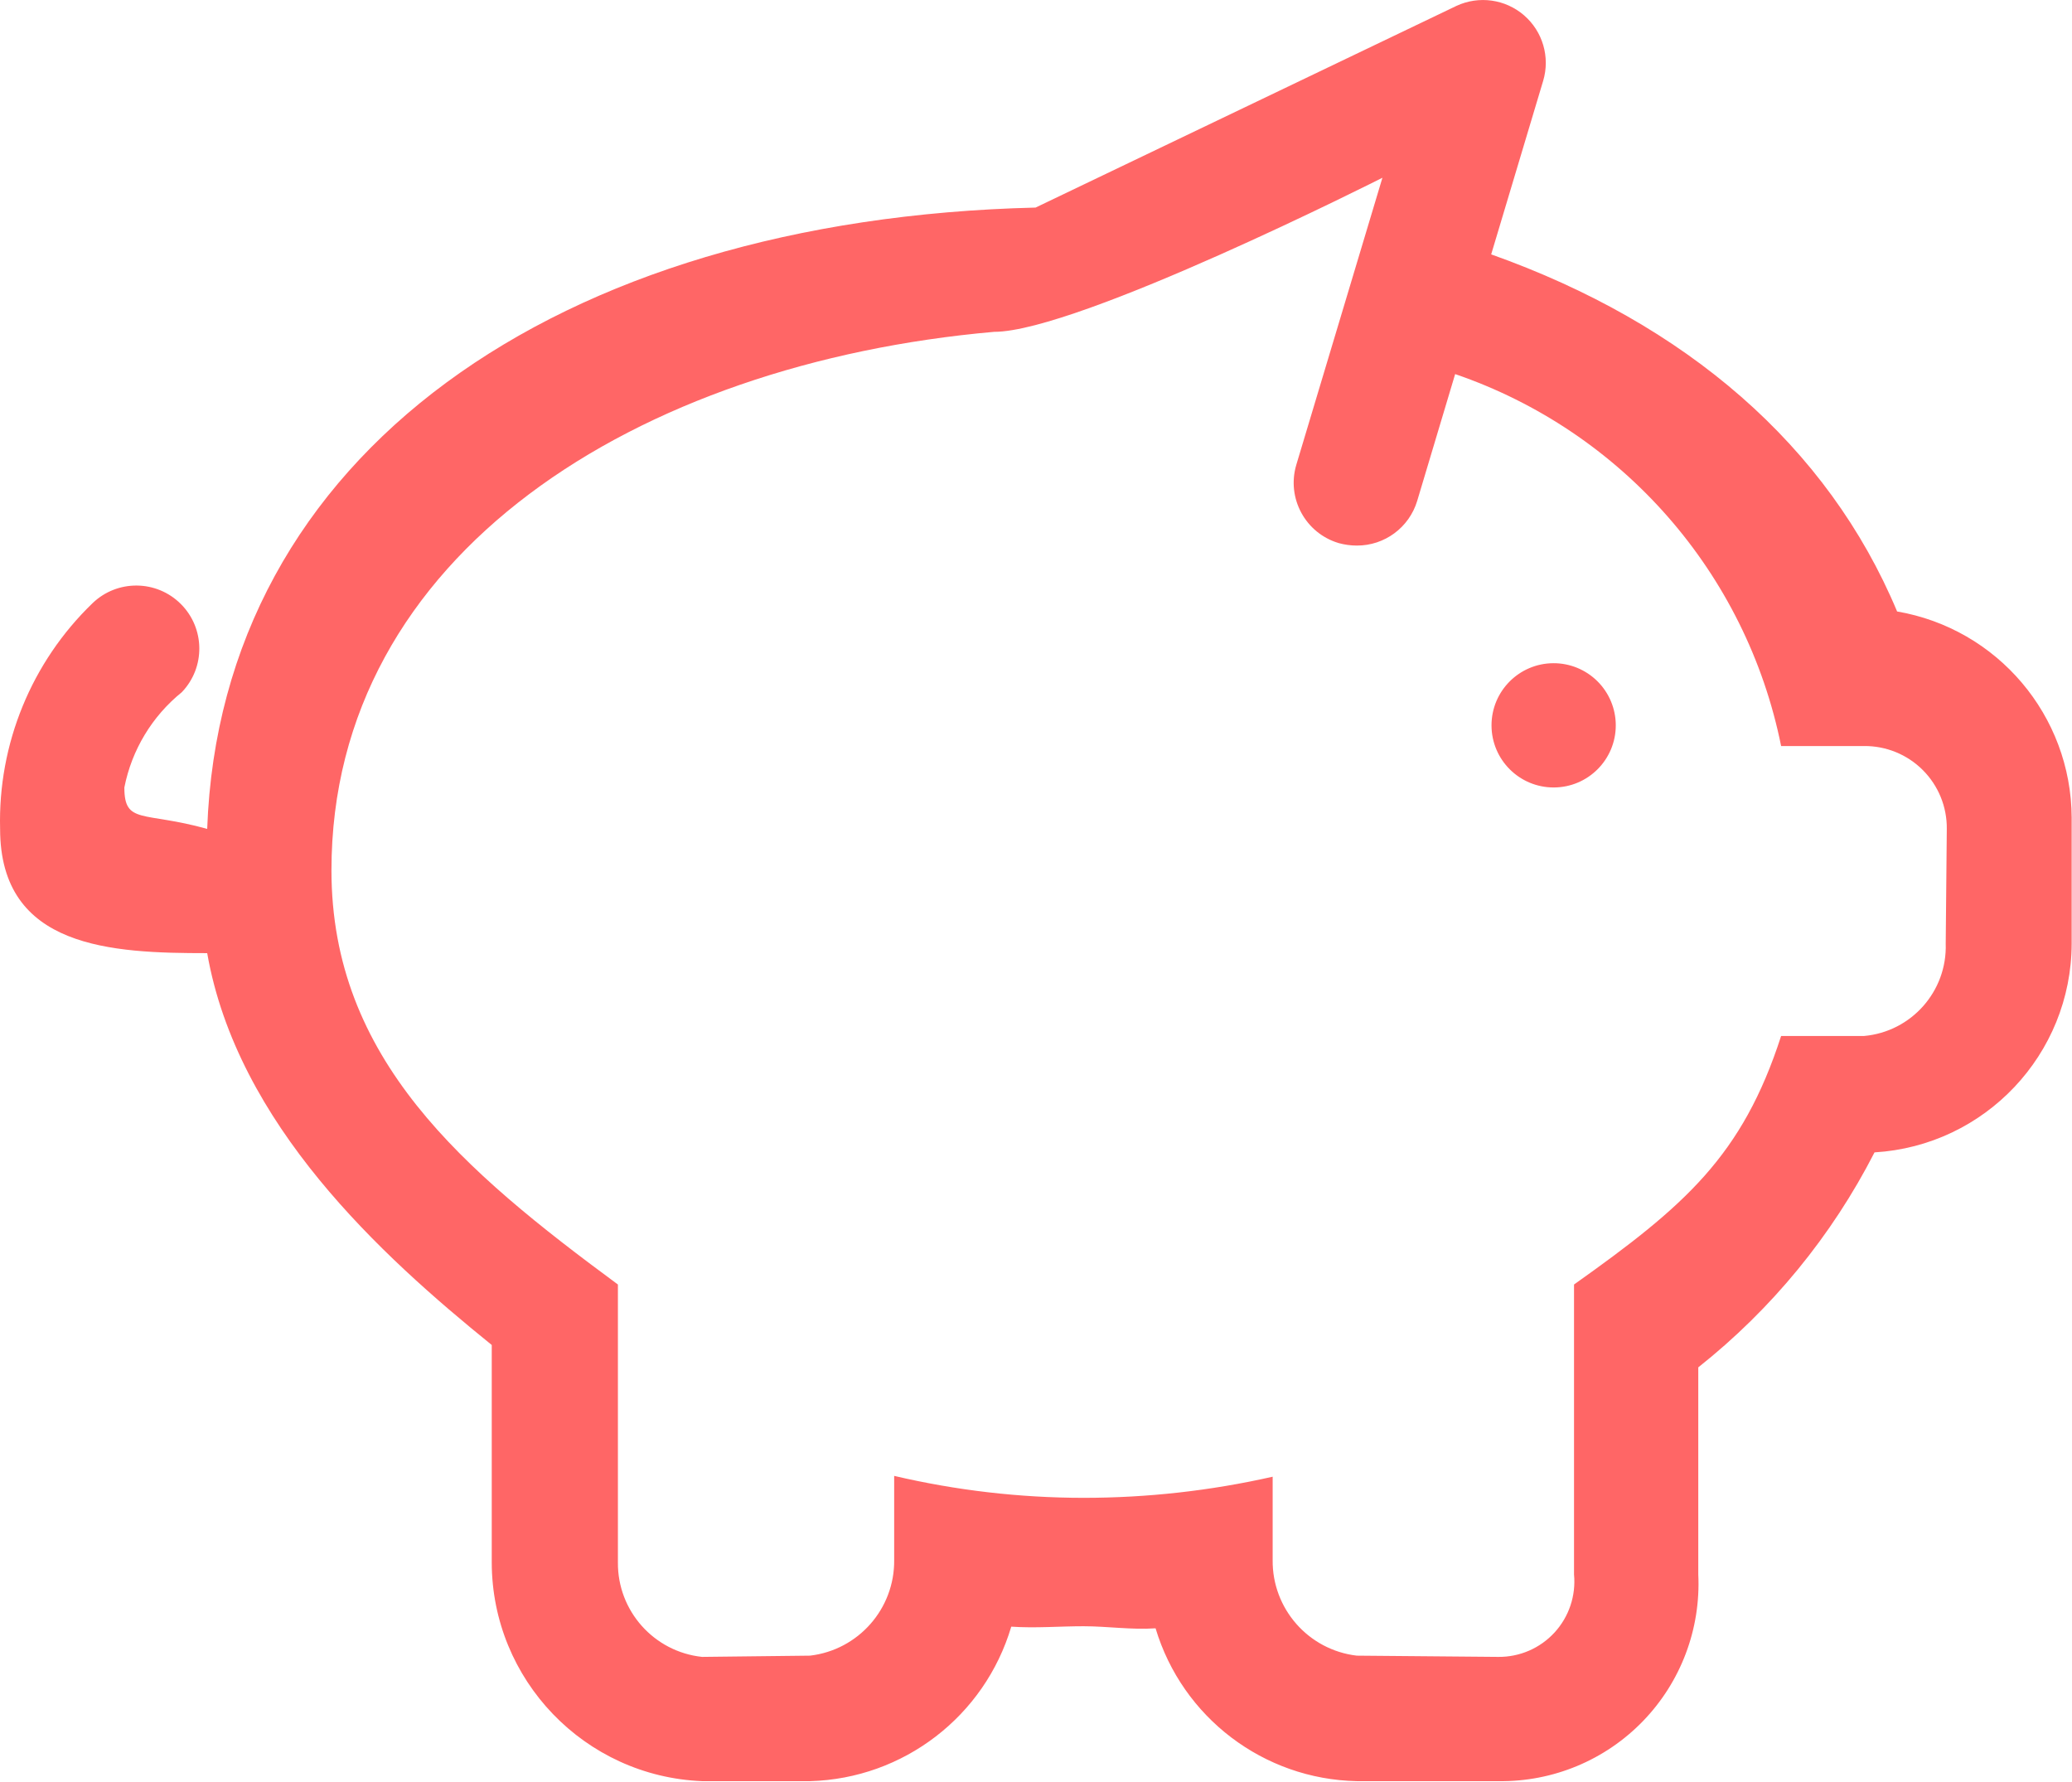
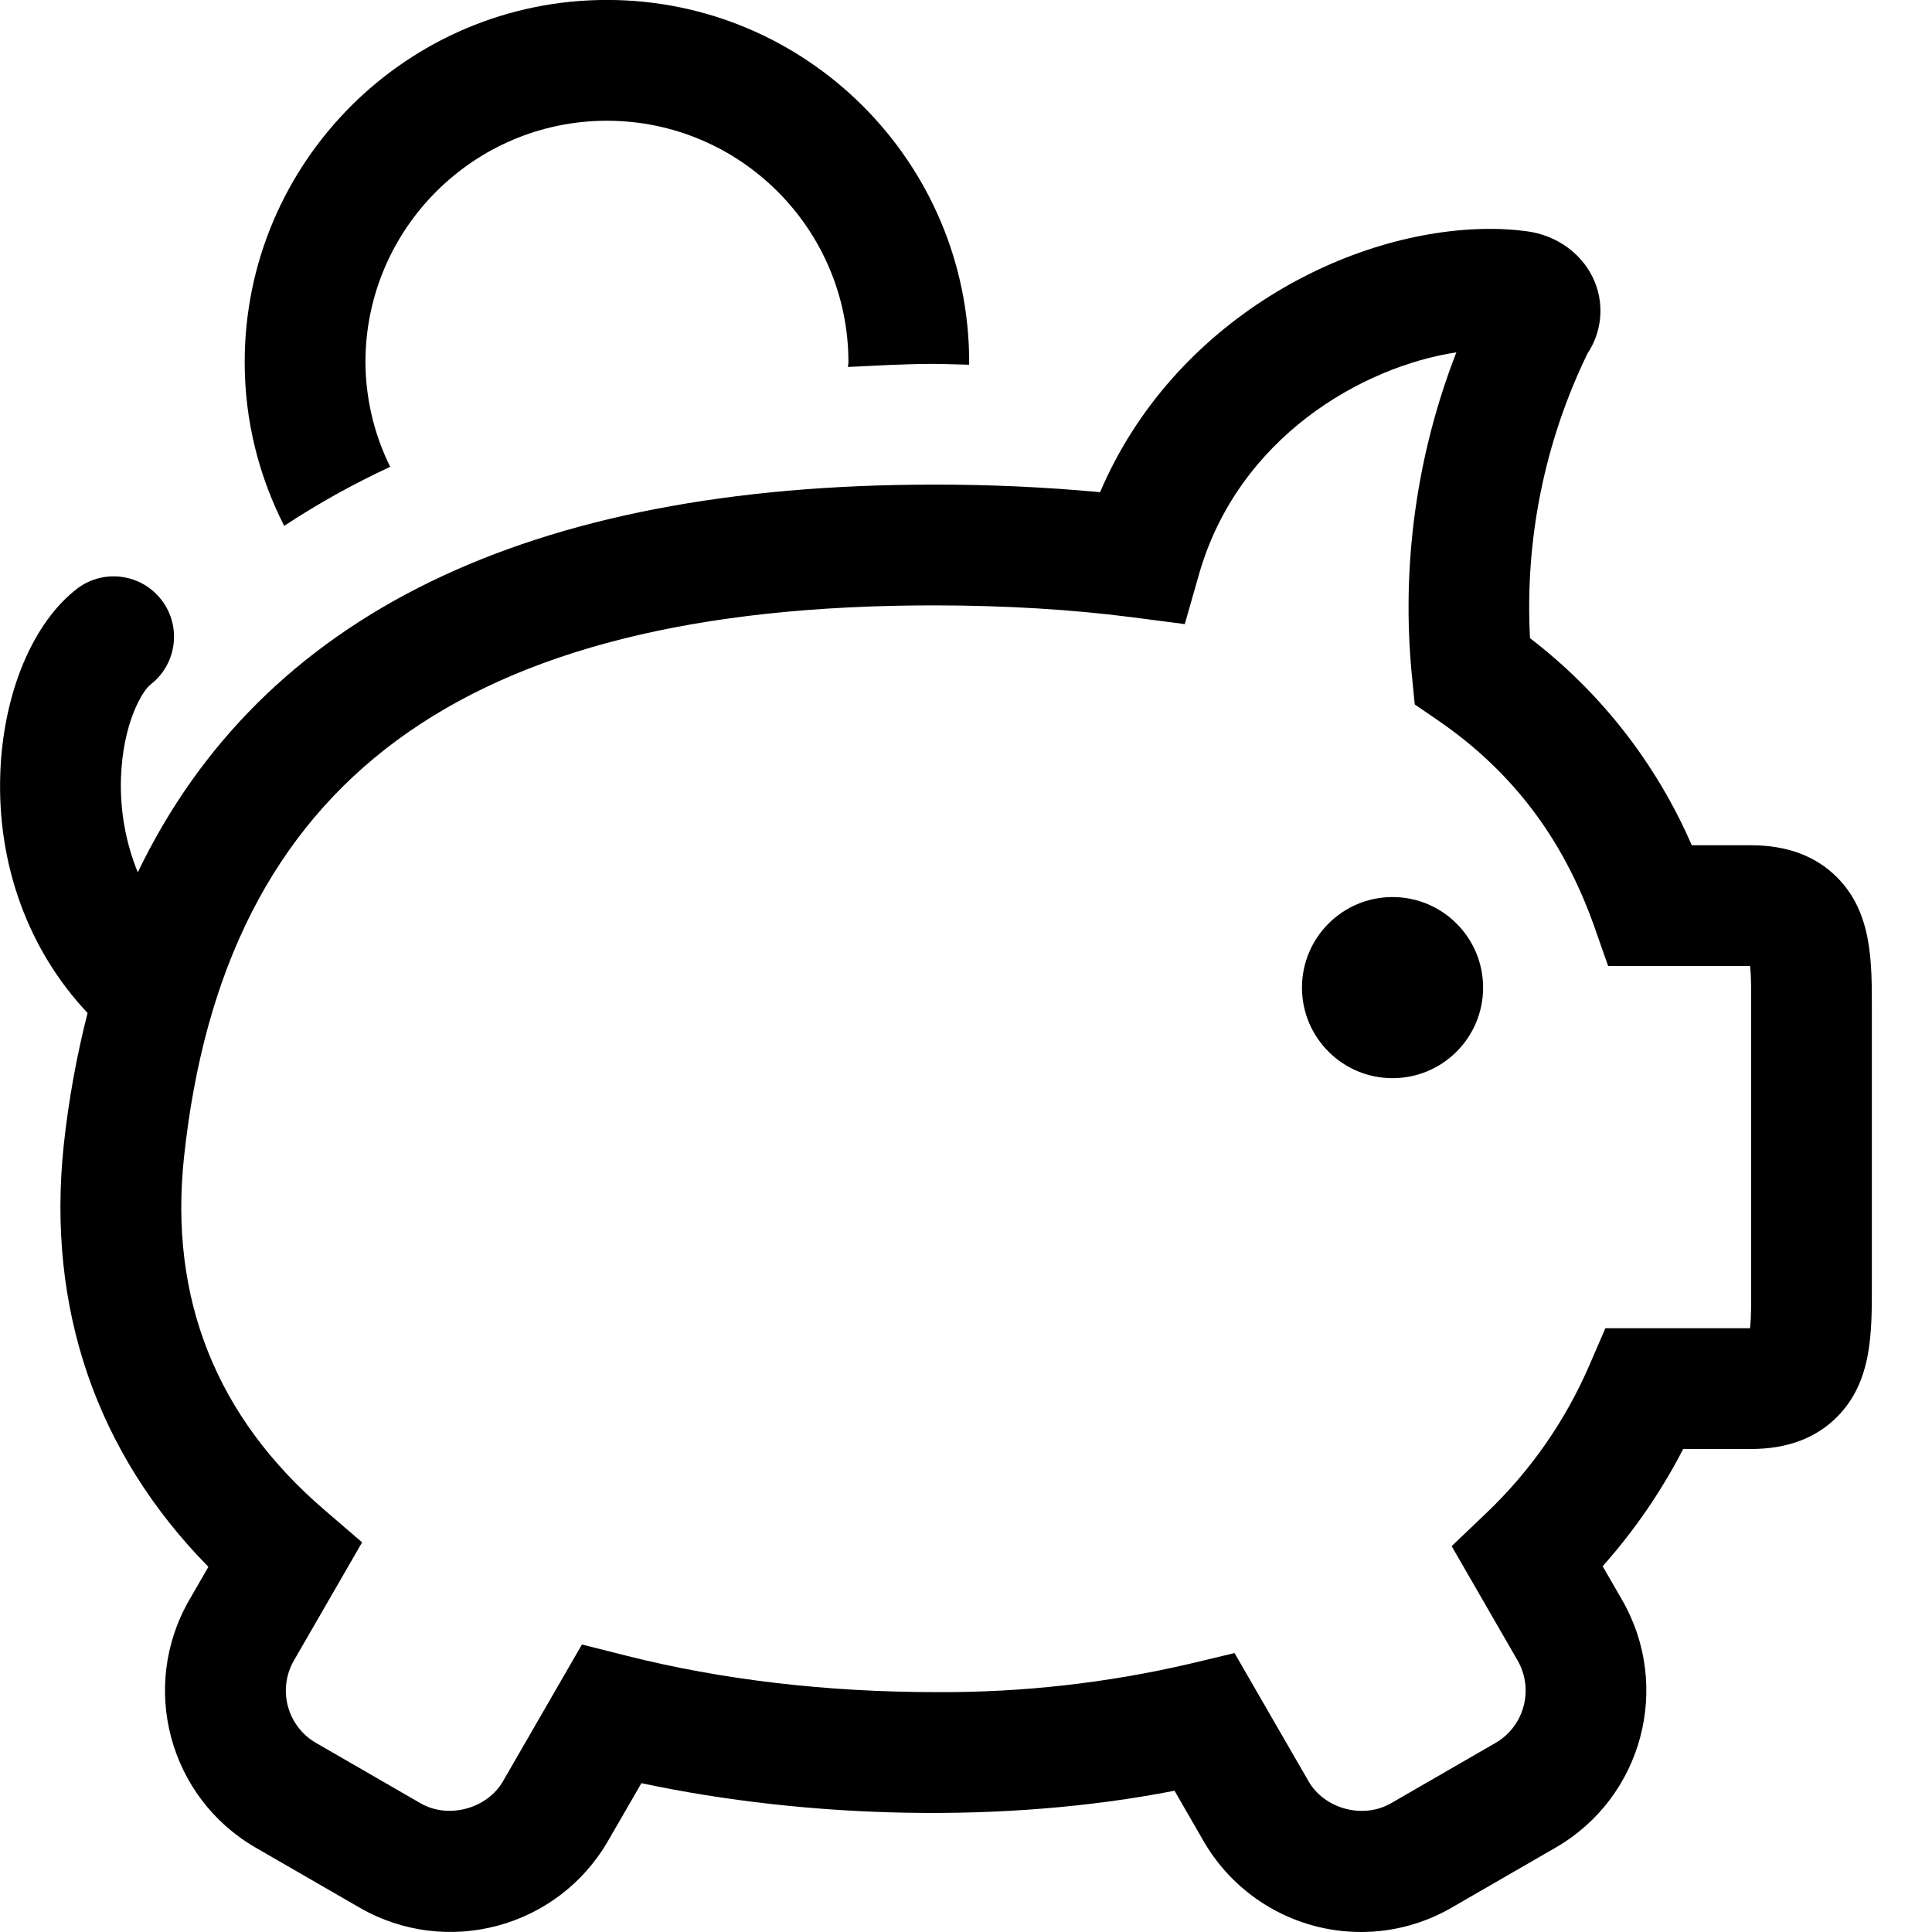
- <svg xmlns="http://www.w3.org/2000/svg" class="icon" width="200px" height="171.96px" viewBox="0 0 1191 1024" version="1.1">
-   <path fill="#FF6666" d="M892.856 381.186a35.712 35.712 0 1 0 35.902 35.712A35.712 35.712 0 0 0 892.856 381.186z m197.606-29.76c-39.878-95.232-121.42-165.465-233.318-205.224l29.879-99.755A36.117 36.117 0 0 0 837.217 3.354L595.257 119.299c-275.696 6.666-468.492 142.371-476.159 357.119-36.712-10.237-47.616-2.381-47.616-23.808a93.732 93.732 0 0 1 33.022-54.758 36.236 36.236 0 0 0-51.282-51.187A173.965 173.965 0 0 0 0.059 476.418c0 68.805 64.281 71.424 119.04 71.424 17.237 98.327 99.993 173.798 163.56 225.223v124.992a126.015 126.015 0 0 0 120.873 125.706h62.091a124.206 124.206 0 0 0 115.659-88.804c13.904 0.952 27.736-0.238 41.473-0.238s27.665 2.143 41.473 1.19a123.373 123.373 0 0 0 115.635 87.851h81.399A113.397 113.397 0 0 0 976.184 904.96v-119.04a376.618 376.618 0 0 0 101.303-123.563 120.563 120.563 0 0 0 113.326-119.992v-72.376a120.801 120.801 0 0 0-100.469-118.563z m27.951 190.94A51.592 51.592 0 0 1 1071.415 595.457h-47.616c-22.332 69.043-55.353 97.613-119.04 142.848v166.656a43.283 43.283 0 0 1-43.497 47.378l-81.399-0.714a54.758 54.758 0 0 1-48.33-54.996v-47.854a492.443 492.443 0 0 1-108.778 12.142 478.539 478.539 0 0 1-108.778-12.618v48.33a54.758 54.758 0 0 1-48.354 54.996l-62.091 0.714a54.139 54.139 0 0 1-48.354-54.282V738.305C266.446 672.833 190.522 608.79 190.522 500.226c0-181.893 175.917-291.409 380.927-309.503 48.163 0 223.176-88.565 223.176-88.565l-49.497 164.989a36.188 36.188 0 0 0 24.356 44.997 39.402 39.402 0 0 0 10.404 1.428 36.117 36.117 0 0 0 34.736-25.713l21.808-72.852A285.528 285.528 0 0 1 1023.8 428.802h47.616a47.116 47.116 0 0 1 47.616 47.616z" />
+ <svg xmlns="http://www.w3.org/2000/svg" t="1622688875666" class="icon" viewBox="0 0 1024 1024" version="1.1" p-id="1714" width="200" height="200">
+   <defs>
+     <style type="text/css" />
+   </defs>
+   <path d="M206.809 247.424A126.528 126.528 0 0 1 193.689 192c0-70.592 57.408-128 128-128s128 57.408 128 128c0 0.864-0.256 1.632-0.256 2.496 14.976-0.672 29.6-1.632 45.472-1.632 6.368 0 12.448 0.352 18.72 0.448l0.064-1.344c0-105.888-86.112-192-192-192s-192 86.112-192 192c0 31.264 7.648 60.672 20.928 86.752a432.576 432.576 0 0 1 56.192-31.296z" p-id="1715" />
+   <path d="M738.073 523.456m-48 0a48 48 0 1 0 96 0 48 48 0 1 0-96 0Z" p-id="1716" />
+   <path d="M992.121 672v-136.064c0-25.536 0.448-51.936-18.432-70.912-11.2-11.296-26.528-17.024-45.632-17.024h-31.392a277.024 277.024 0 0 0-85.728-109.76 307.776 307.776 0 0 1 30.464-150.88 40.64 40.64 0 0 0 4-37.6c-5.856-14.72-19.936-25.184-36.512-27.232a144.16 144.16 0 0 0-19.008-1.216c-74.912 0-168.096 48.704-206.816 139.552a933.76 933.76 0 0 0-88.192-4c-215.2 0-356.256 69.152-421.856 205.504A122.4 122.4 0 0 1 64.121 412.128c1.024-28.832 11.264-45.984 15.744-49.376A32 32 0 0 0 41.305 311.68c-23.84 18.016-39.616 55.616-41.152 98.176-1.76 48.64 15.072 94.016 46.272 127.04a498.752 498.752 0 0 0-12.64 70.048c-9.12 86.432 17.312 163.168 76.672 223.52l-10.176 17.632a96.128 96.128 0 0 0 35.136 131.136l55.424 32a96.448 96.448 0 0 0 131.232-35.168l17.888-30.944c88.576 18.848 192.608 21.6 282.56 4l15.552 26.976A96.384 96.384 0 0 0 721.369 1024c16.768 0 33.312-4.416 47.84-12.8l55.424-32a96.128 96.128 0 0 0 35.136-131.136l-10.336-17.92c16.8-18.88 31.104-39.68 42.688-62.144h35.936c19.104 0 34.432-5.728 45.632-17.024 18.88-18.976 18.432-45.376 18.432-70.912V672z m-64-136.576v145.152c0 7.264 0.192 17.376-0.576 23.424h-76.672l-8.352 19.328a239.2 239.2 0 0 1-54.944 78.816l-18.176 17.344 34.944 60.576c8.8 15.296 3.584 34.88-11.68 43.712l-55.424 32c-14.816 8.544-35.296 2.976-43.712-11.712l-39.2-67.904-23.264 5.568a578.24 578.24 0 0 1-134.56 15.136c-58.4 0-113.792-6.496-164.608-19.328l-23.456-5.92-41.824 72.448c-8.384 14.592-28.96 20.224-43.712 11.712l-55.424-32a32 32 0 0 1-11.68-43.712l36.128-62.592-20.128-17.312c-57.184-49.152-82.176-111.936-74.304-186.528 21.184-199.744 147.456-292.768 397.44-292.768 37.632 0 73.184 2.144 105.696 6.368l27.328 3.552 7.552-26.464c20.832-72.768 86.88-110.048 136.384-117.568a372.8 372.8 0 0 0-23.52 171.808l1.472 14.816 12.288 8.416c39.2 26.88 66.24 62.496 82.72 108.896l7.488 21.312h75.232c0.736 6.048 0.544 16.192 0.544 23.424z" p-id="1717" />
</svg>
